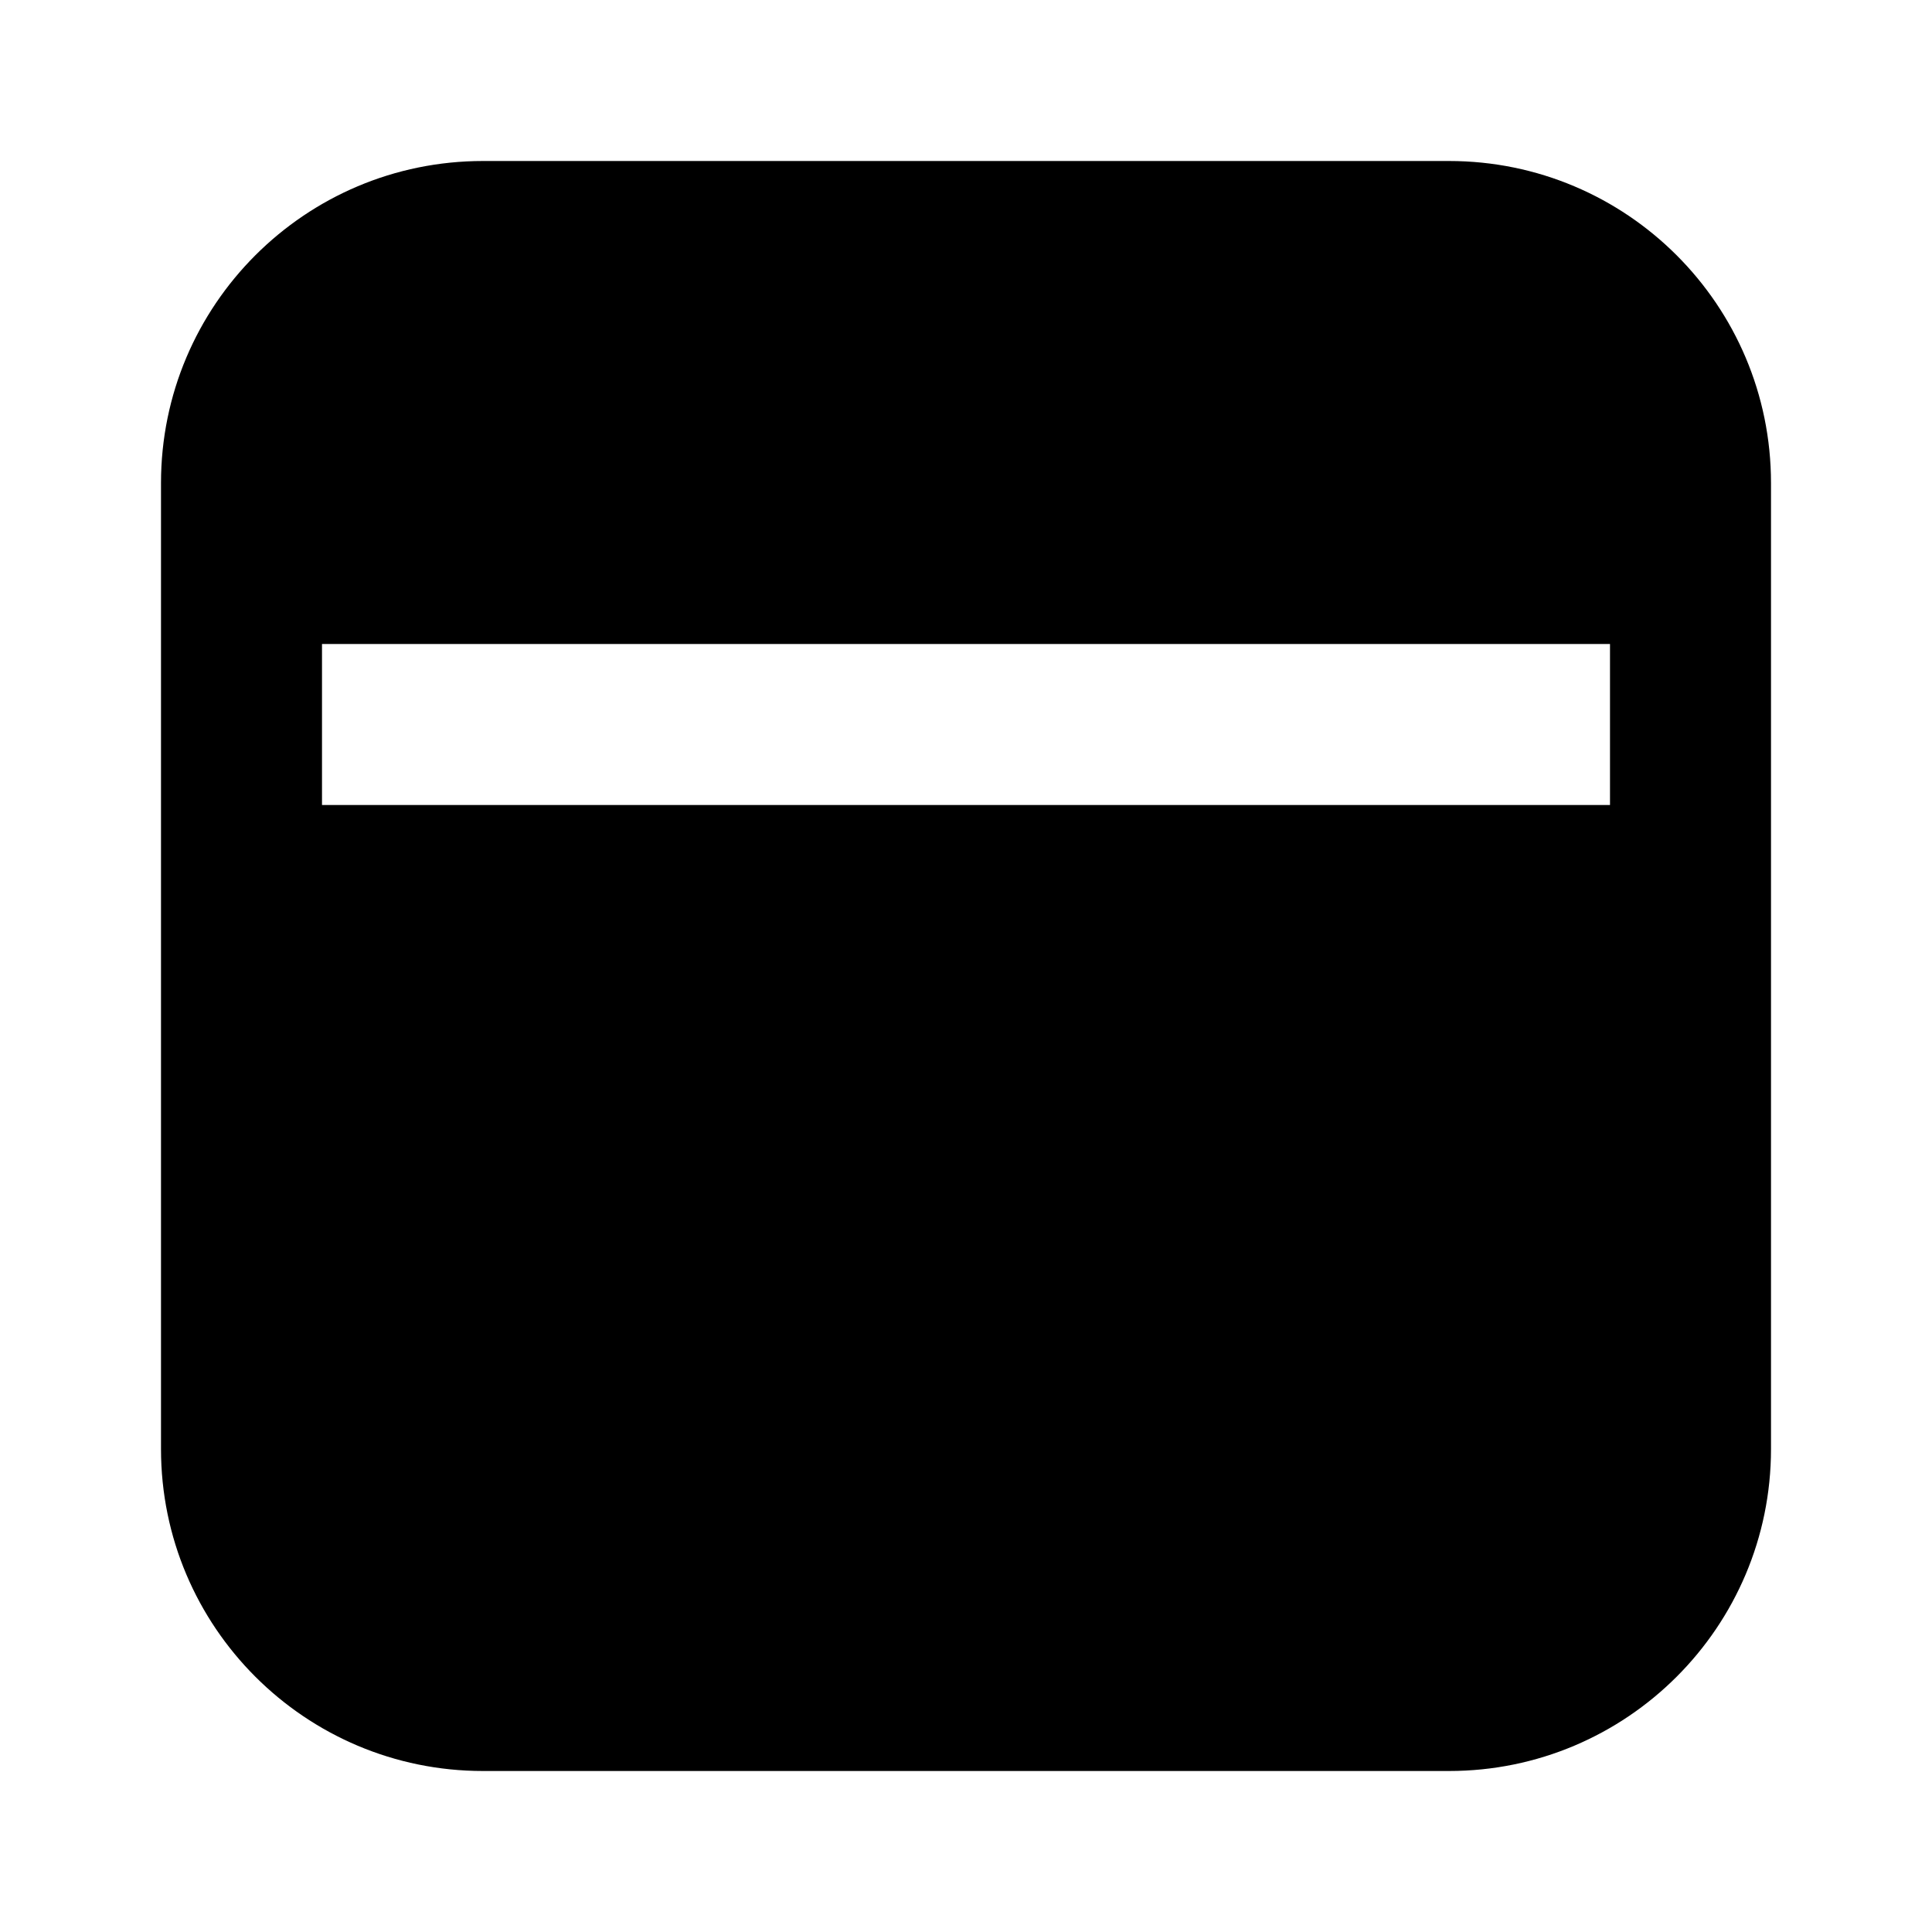
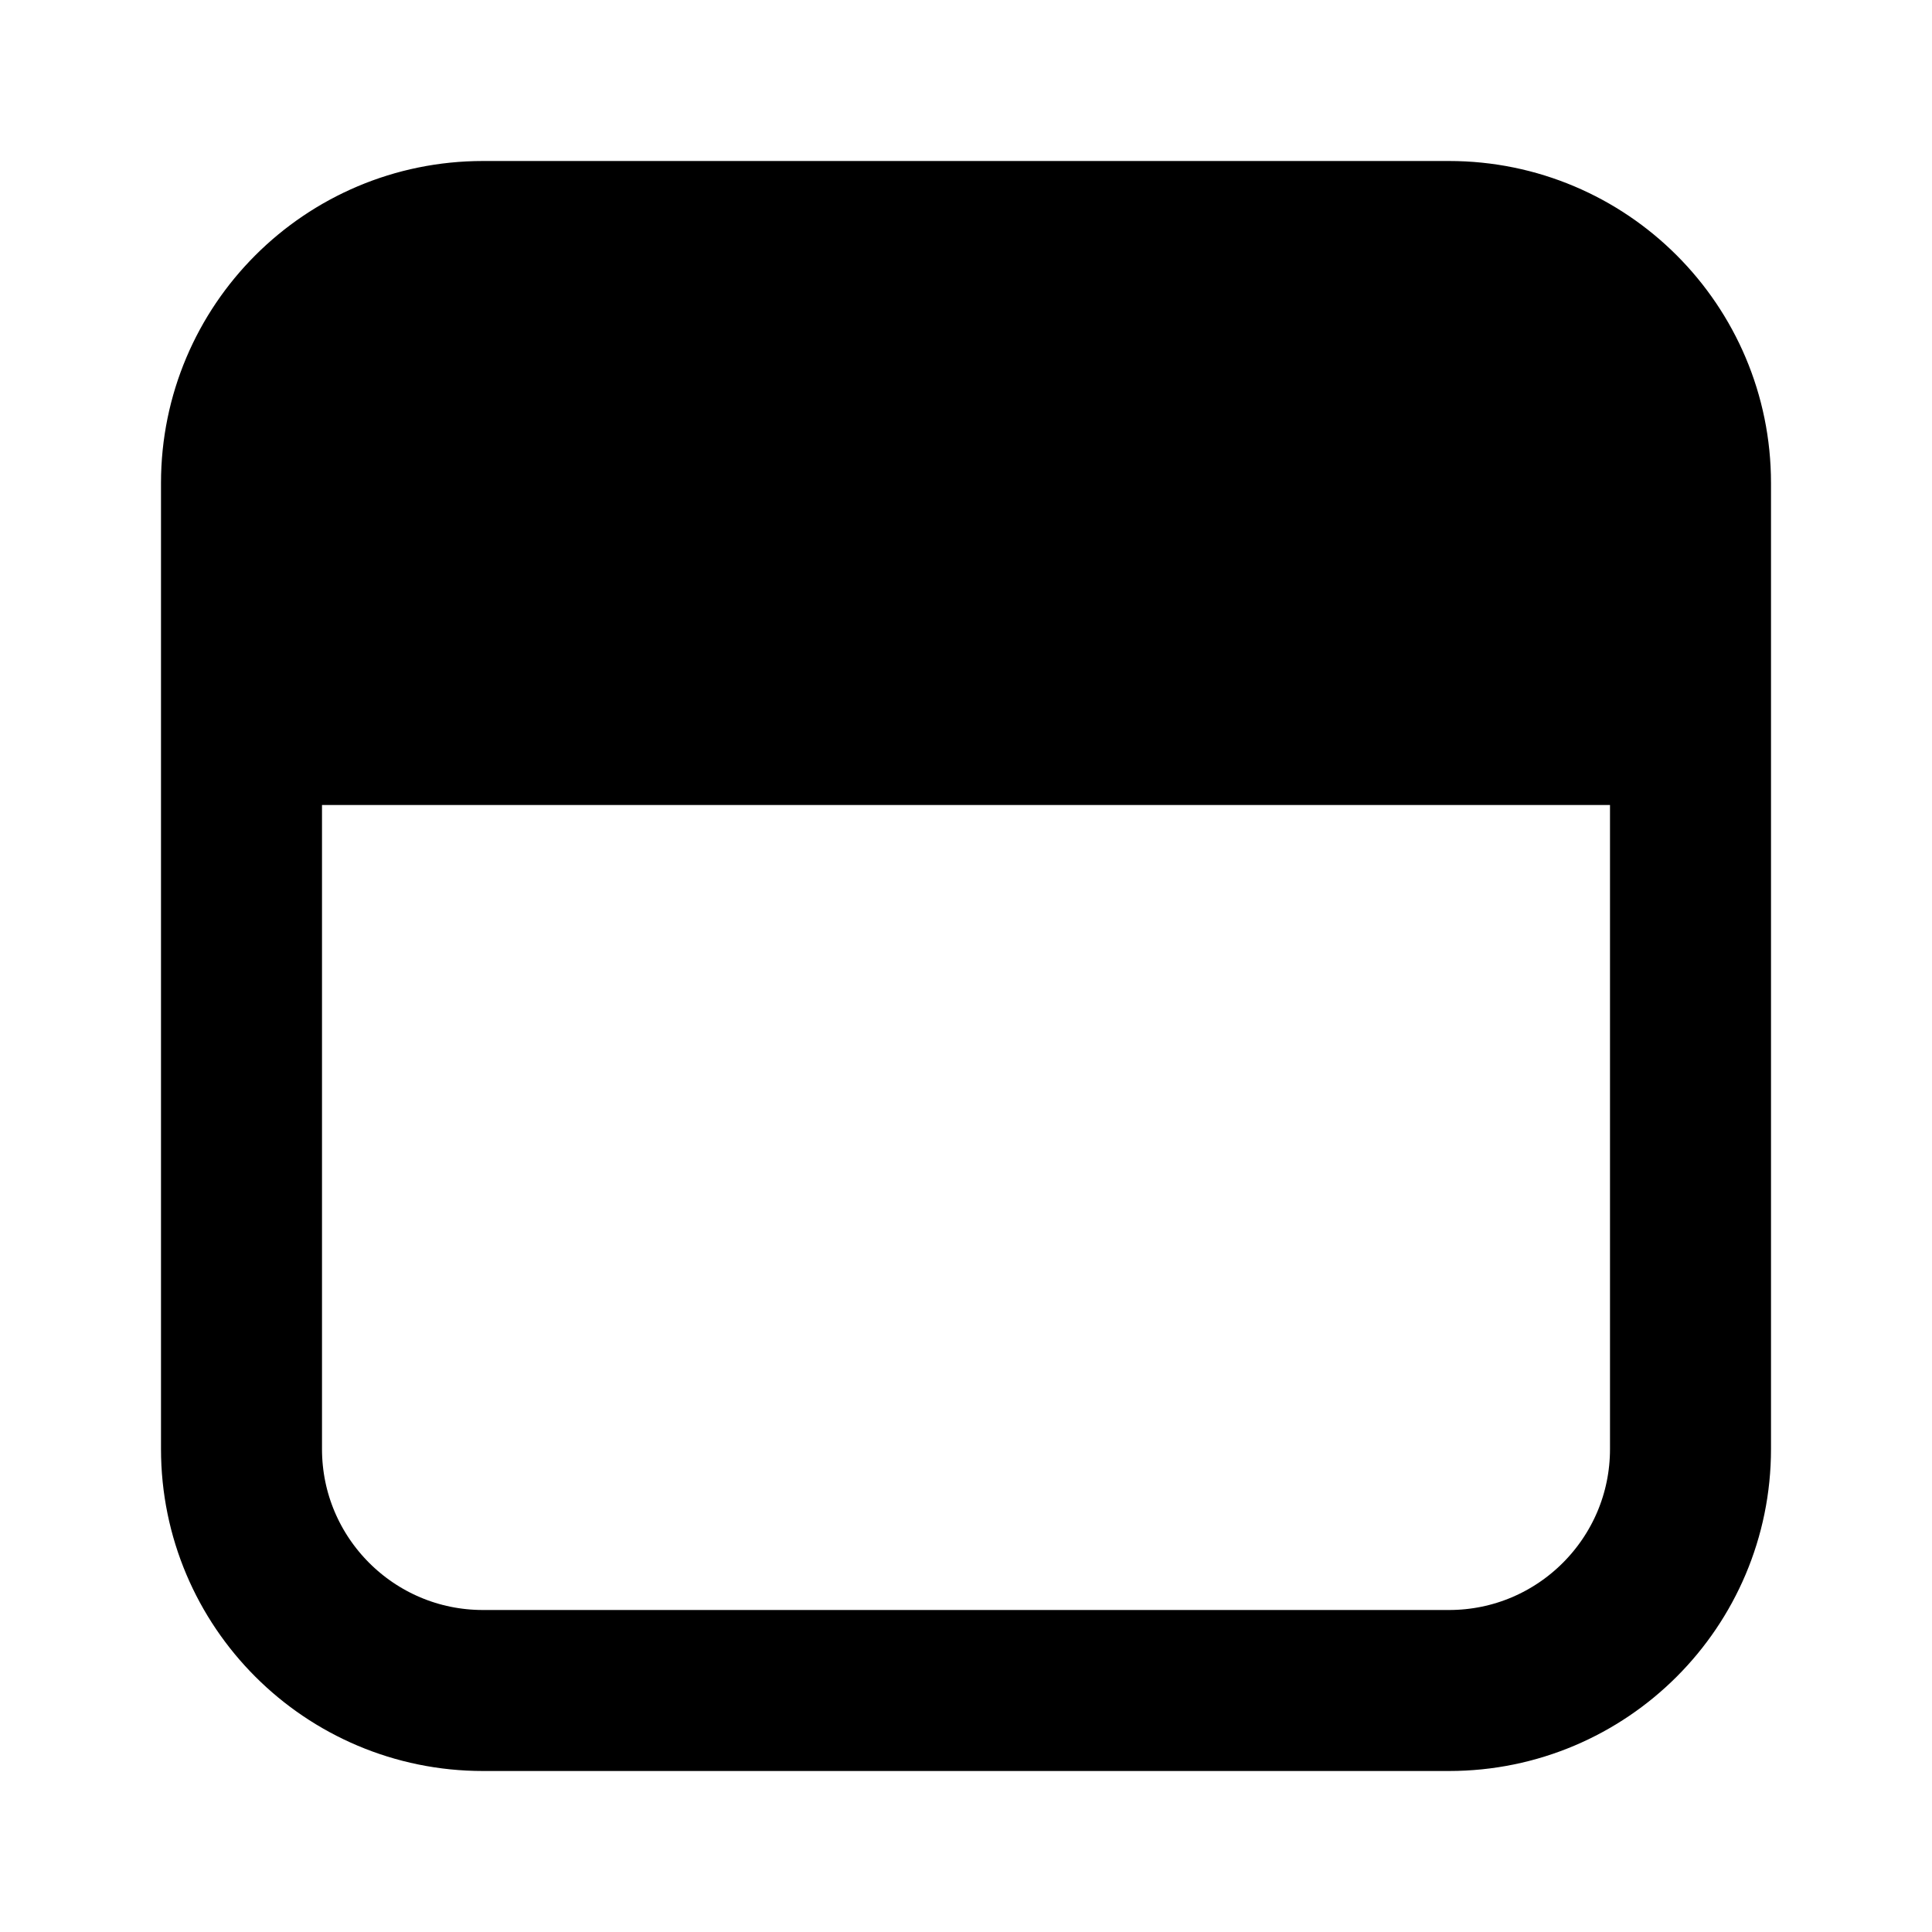
- <svg xmlns="http://www.w3.org/2000/svg" width="24" height="24" fill="none" aria-hidden="true" viewBox="0 0 24 24">
-   <path fill="currentColor" d="M18 2a4 4 0 0 1 4 4v12a4 4 0 0 1-4 4H6a4 4 0 0 1-4-4V6a4 4 0 0 1 4-4zM4 8v2h16V8z" />
+ <svg xmlns="http://www.w3.org/2000/svg" width="24" height="24" fill="none" stroke="currentColor" stroke-linecap="round" stroke-linejoin="round" stroke-width="2" aria-hidden="true" viewBox="0 0 24 24">
+   <path fill="currentColor" stroke="none" d="M6 3h12a3 3 0 0 1 3 3v3H3V6a3 3 0 0 1 3-3" />
+   <path d="M6 3h12a3 3 0 0 1 3 3v12a3 3 0 0 1-3 3H6a3 3 0 0 1-3-3V6a3 3 0 0 1 3-3M3 9h18" />
</svg>
